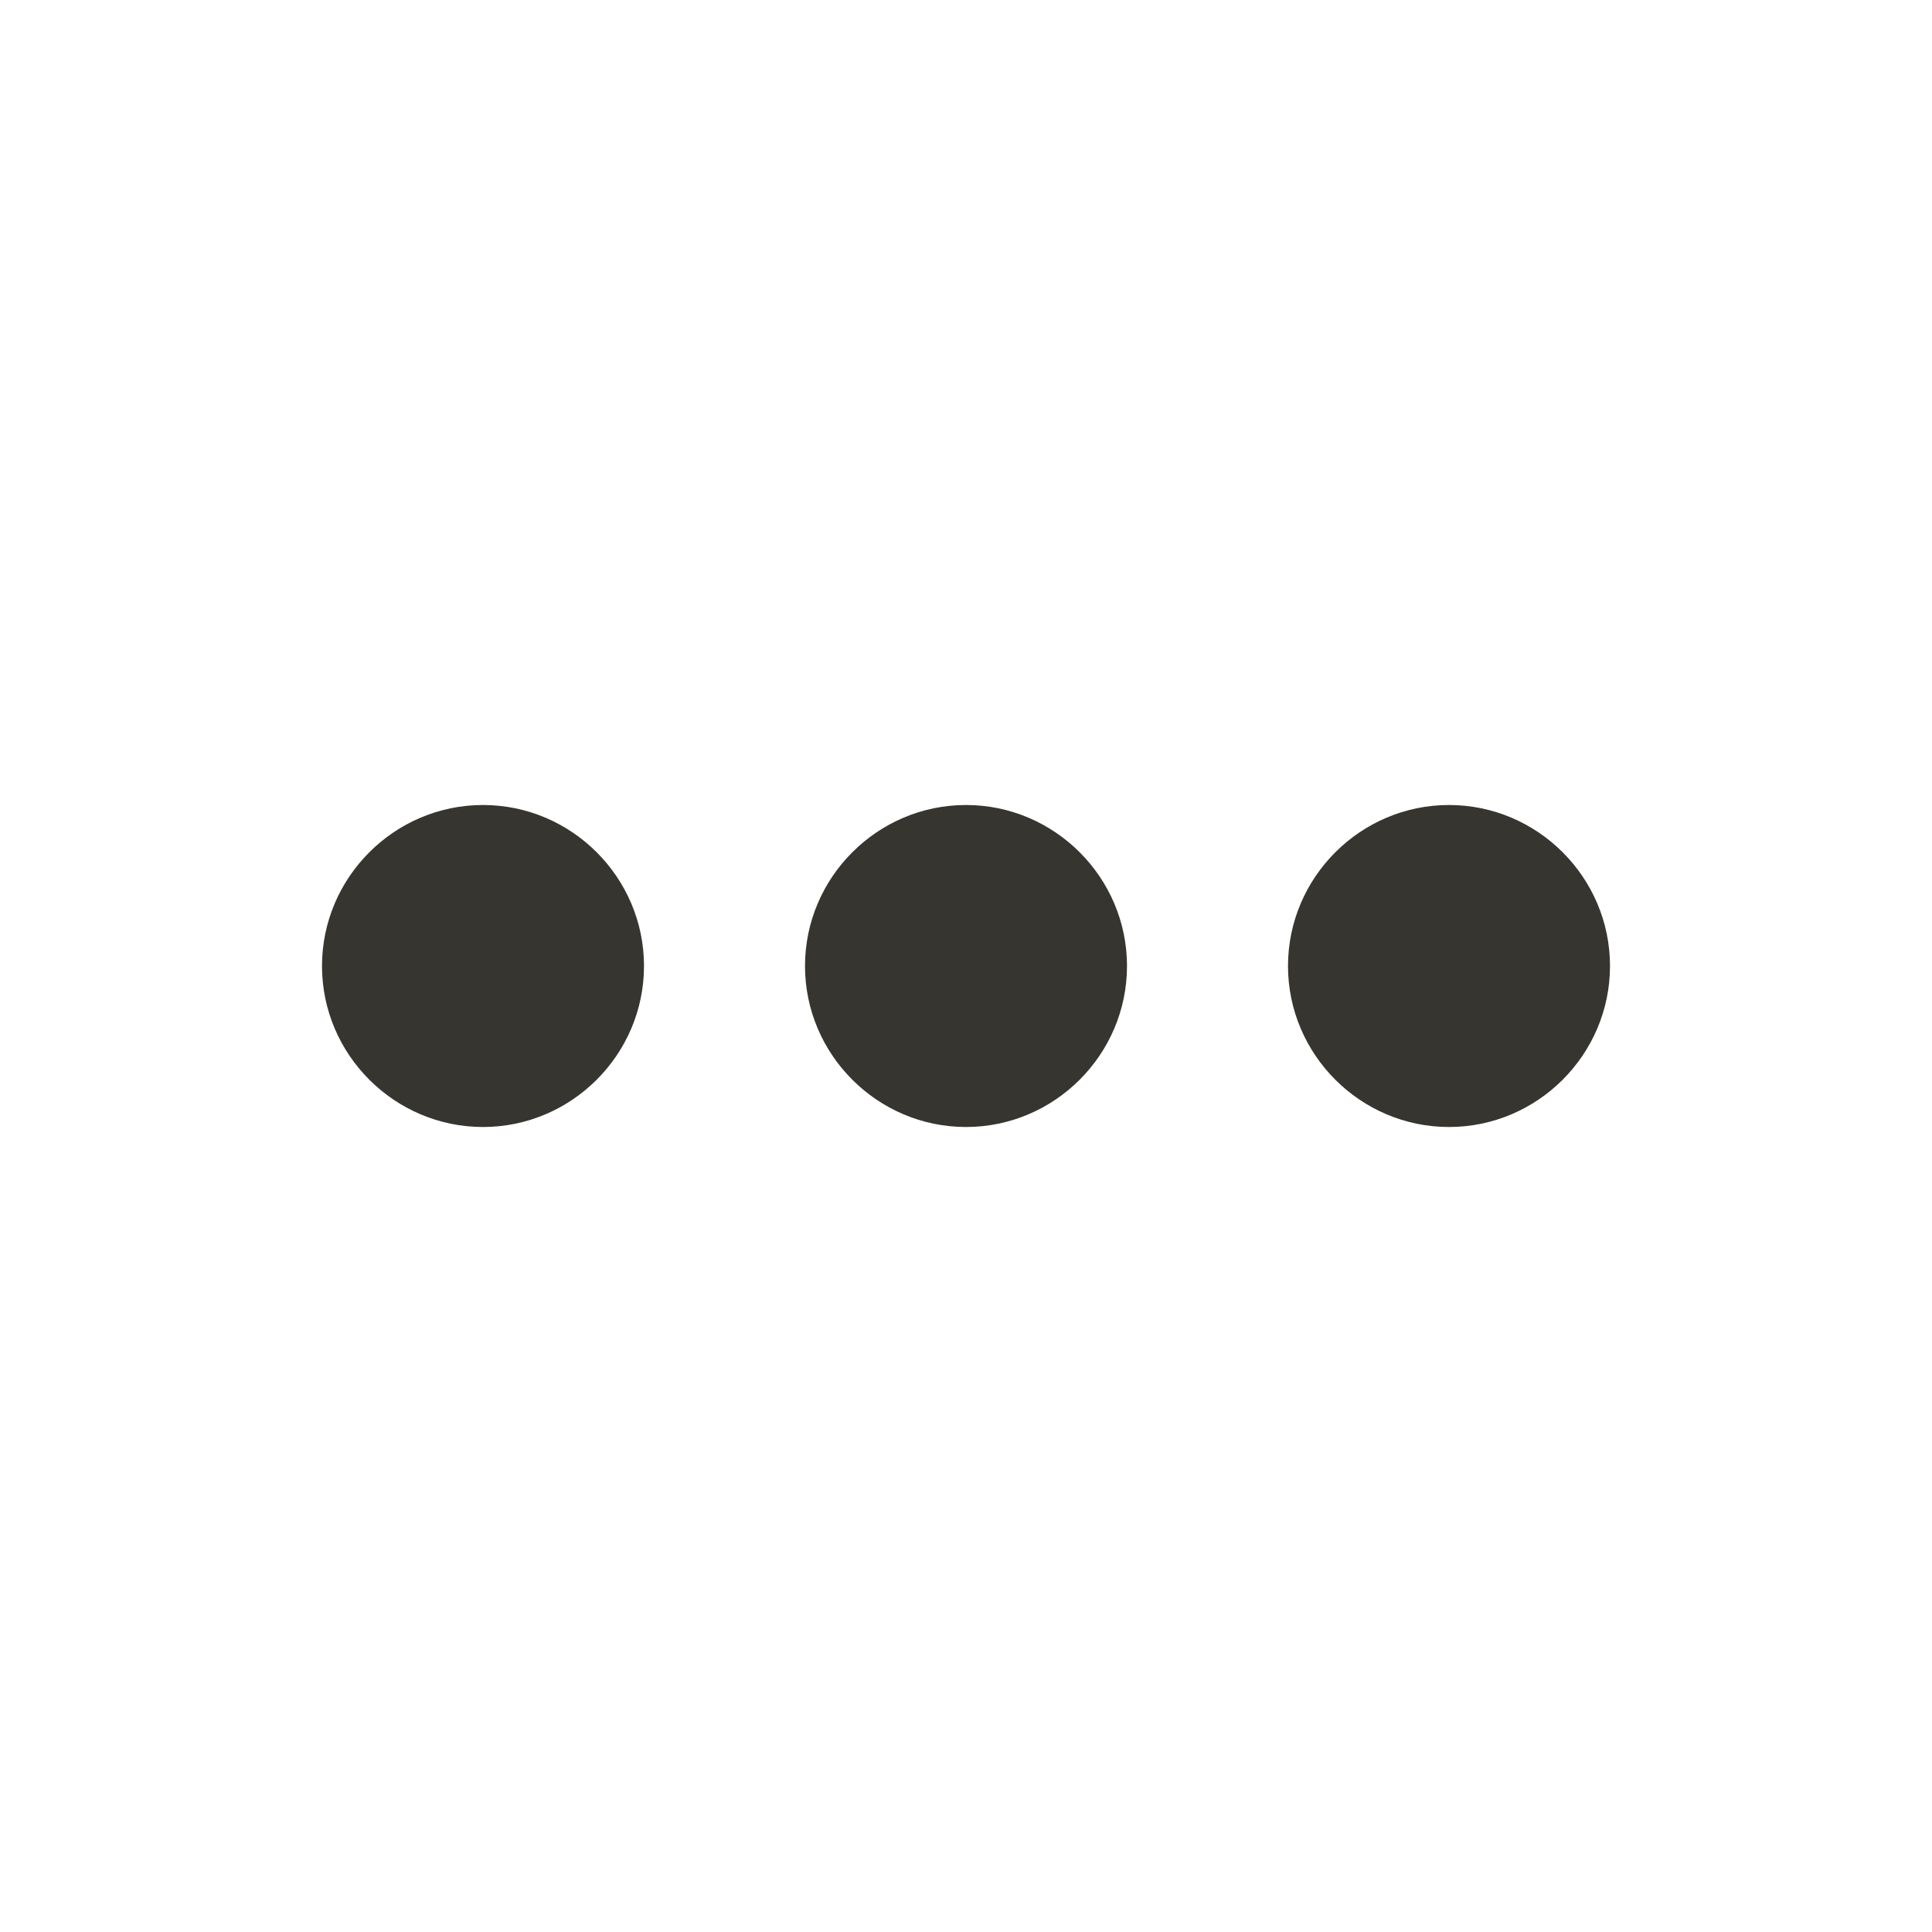
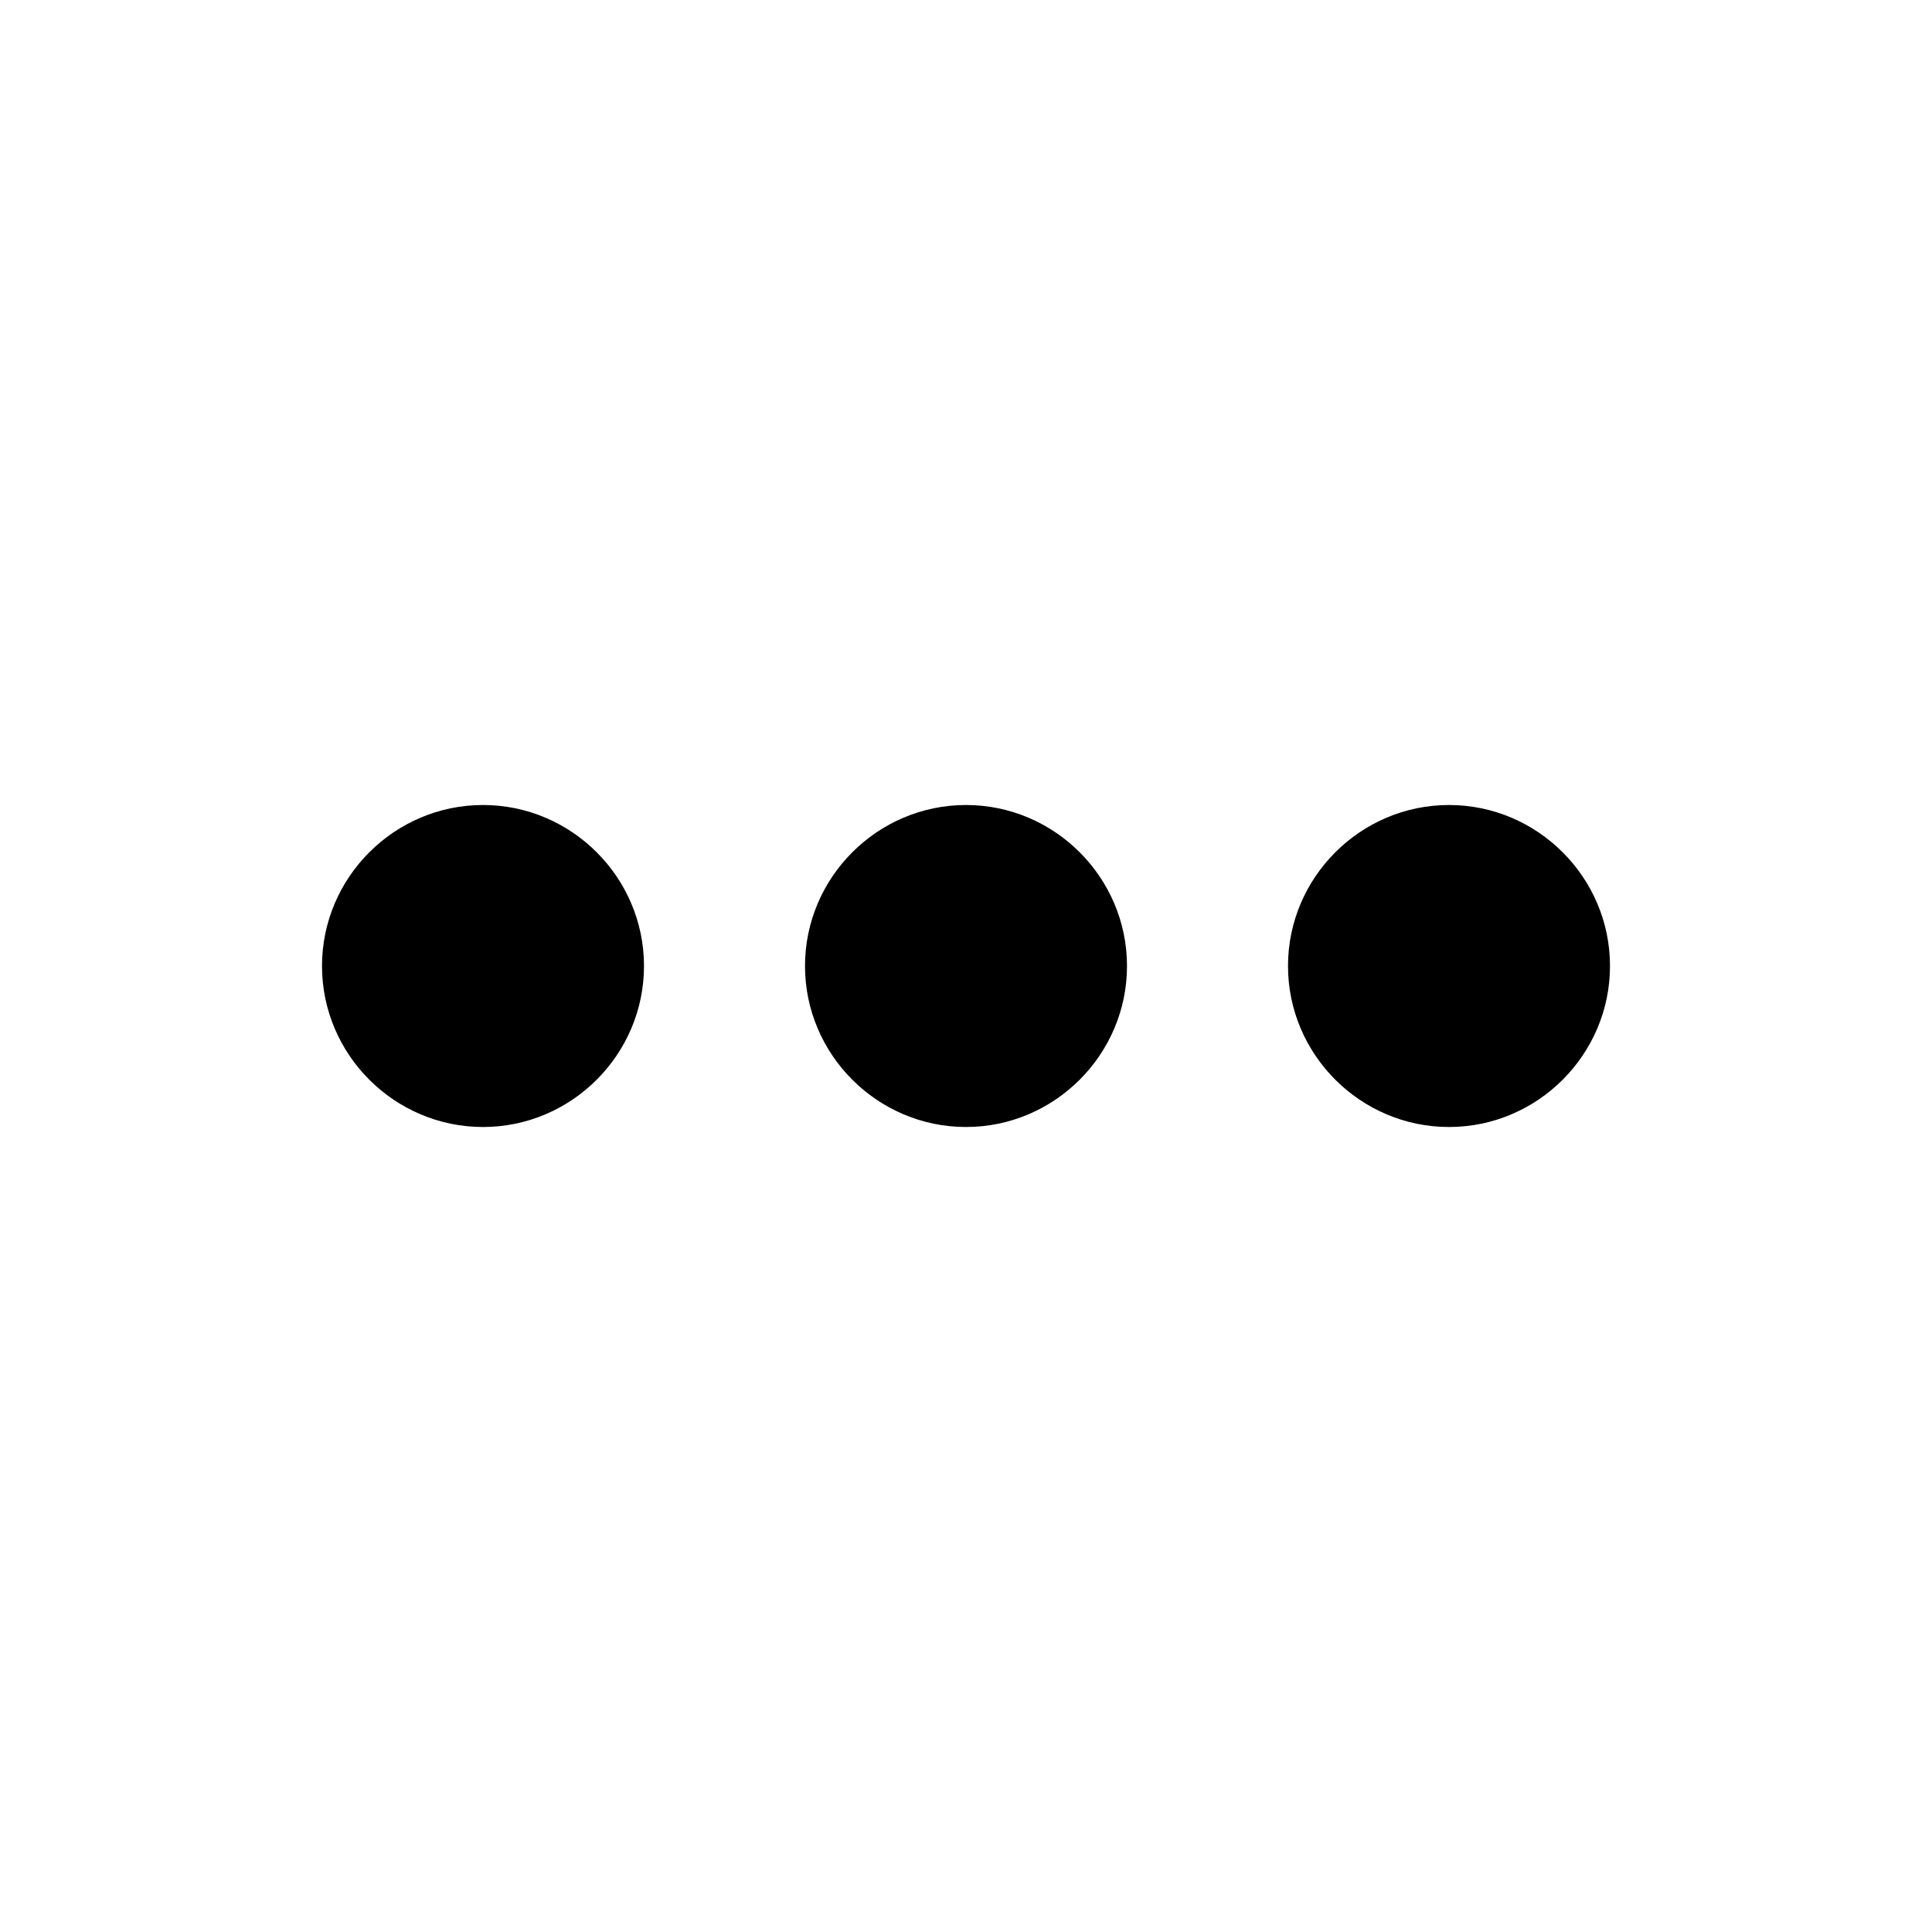
- <svg xmlns="http://www.w3.org/2000/svg" width="24" height="24" fill="#37352f" viewBox="0 0 24 24">
+ <svg xmlns="http://www.w3.org/2000/svg" width="24" height="24" fill="currentColor" viewBox="0 0 24 24">
  <path fill="none" d="M0 0h24v24H0V0z" />
  <path d="M6 10c-1.1 0-2 .9-2 2s.9 2 2 2 2-.9 2-2-.9-2-2-2zm12 0c-1.1 0-2 .9-2 2s.9 2 2 2 2-.9 2-2-.9-2-2-2zm-6 0c-1.1 0-2 .9-2 2s.9 2 2 2 2-.9 2-2-.9-2-2-2z" />
</svg>
